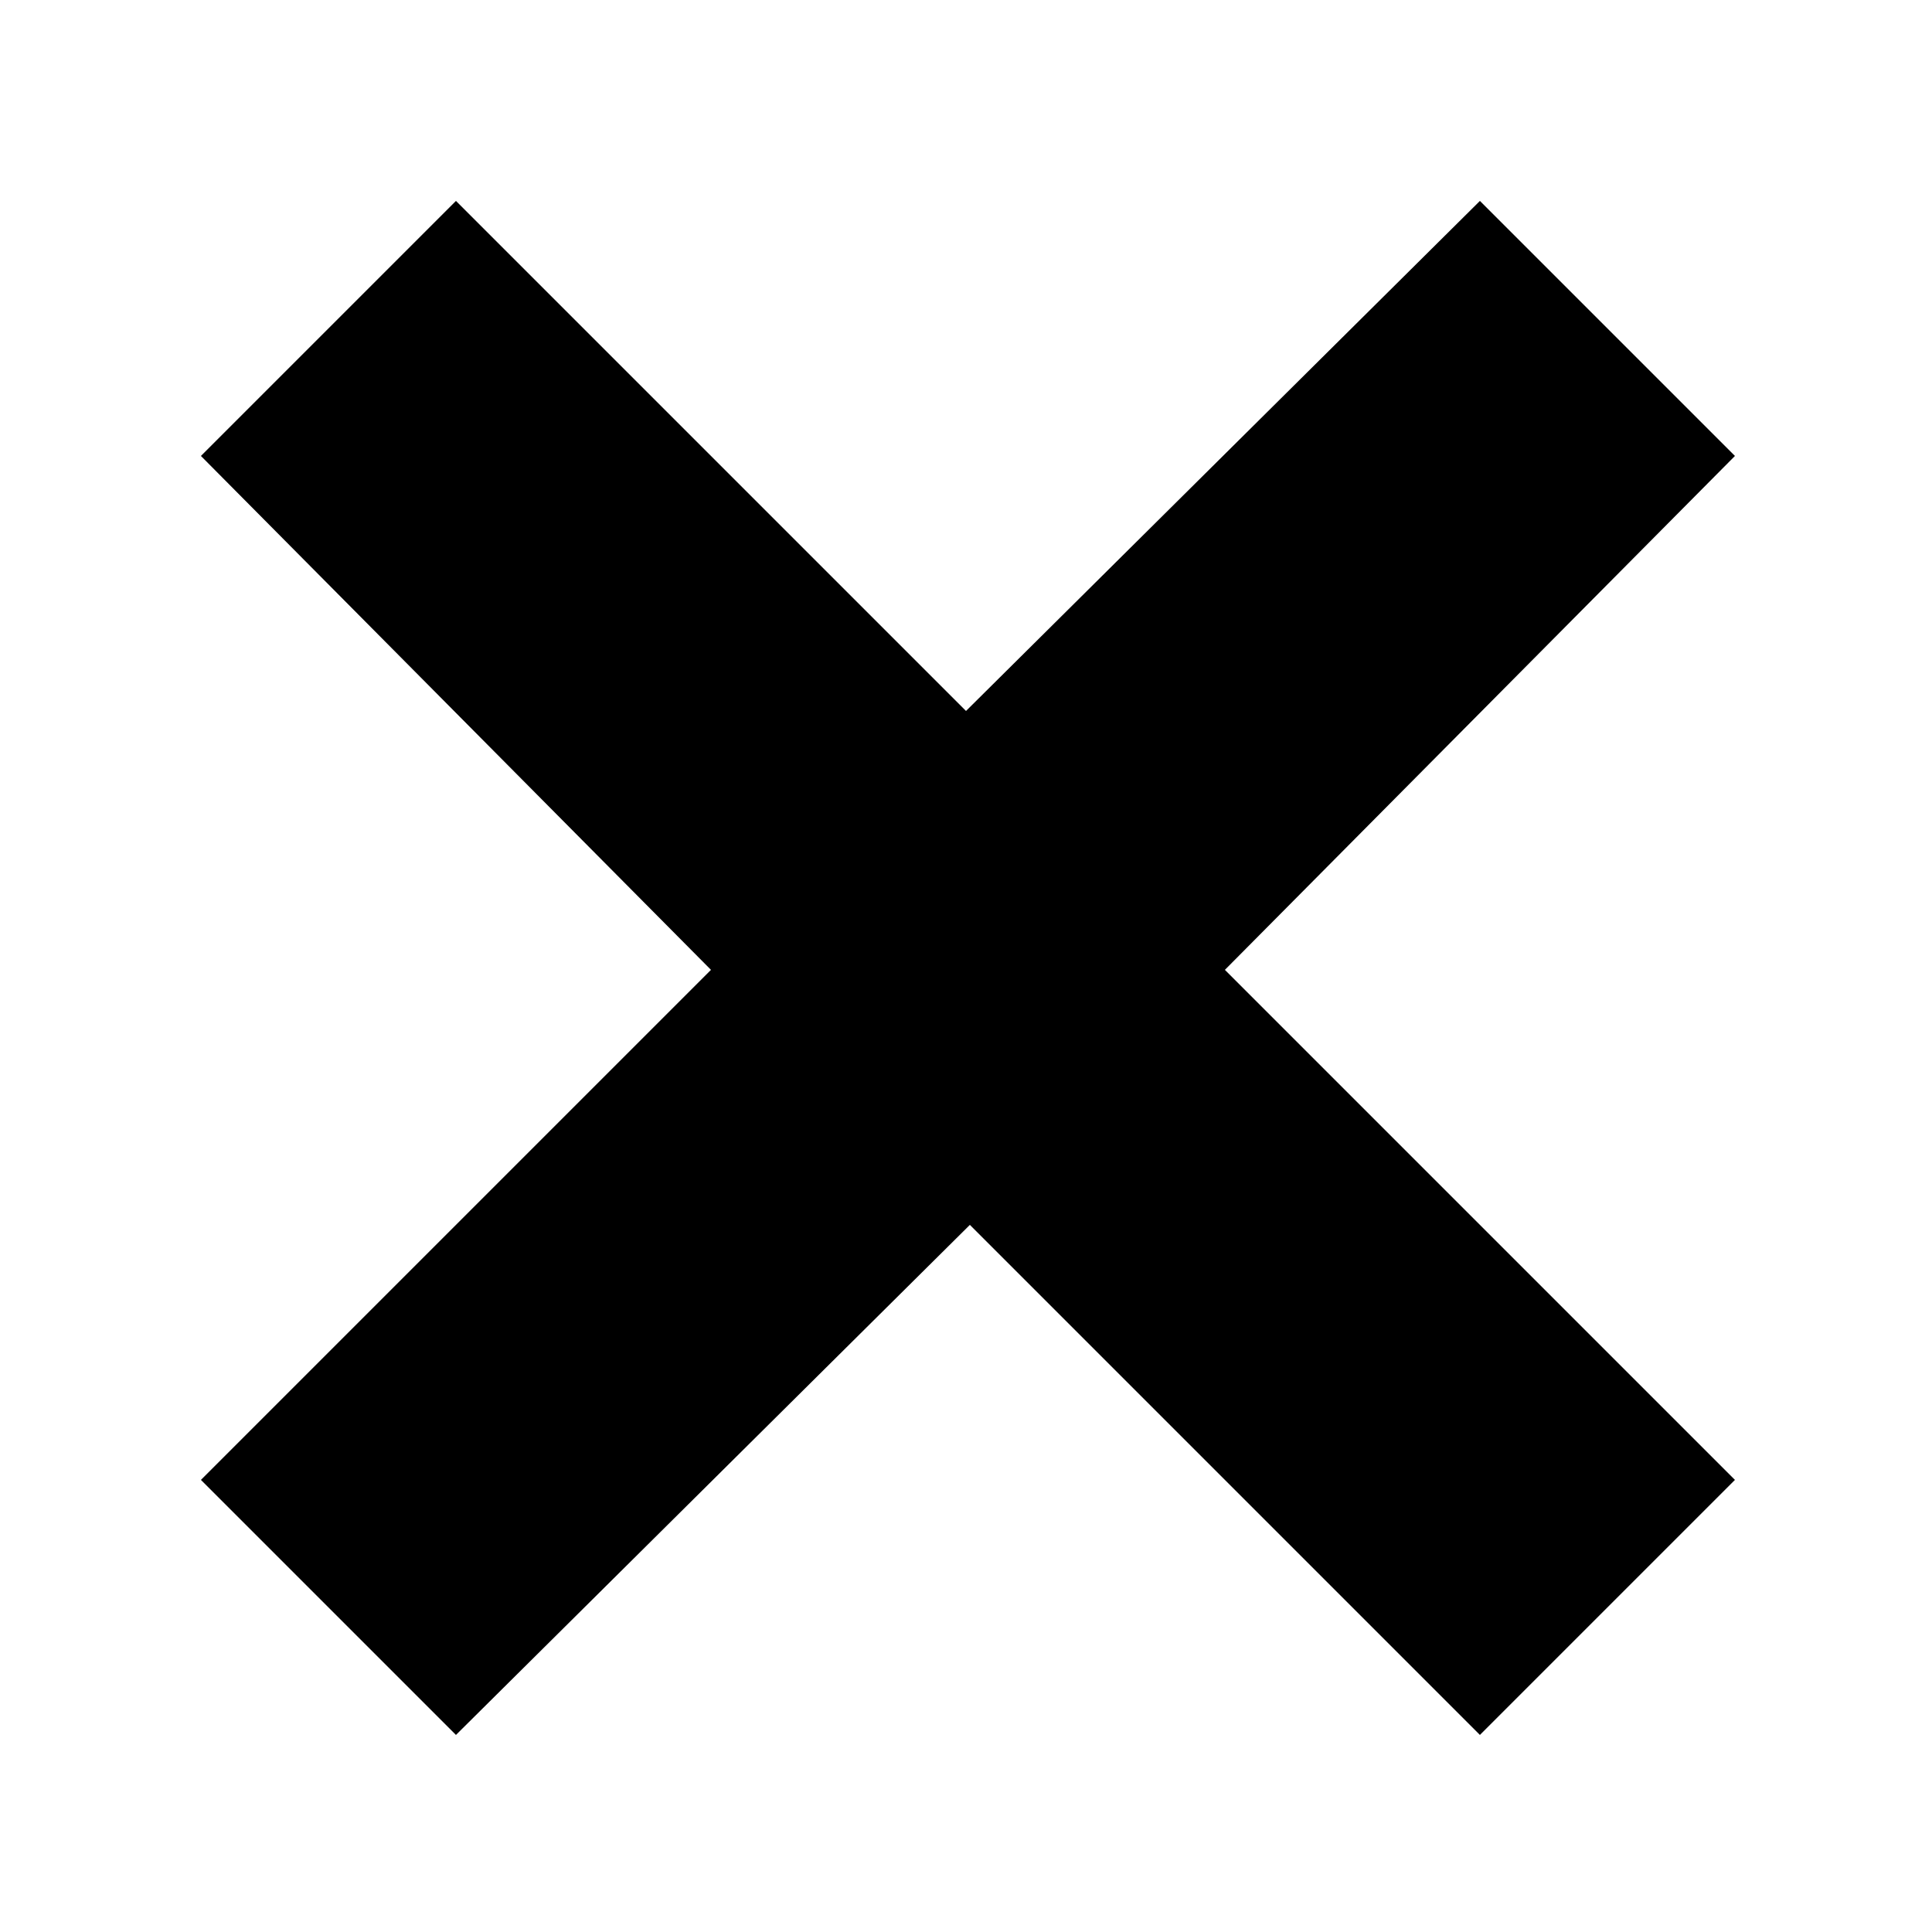
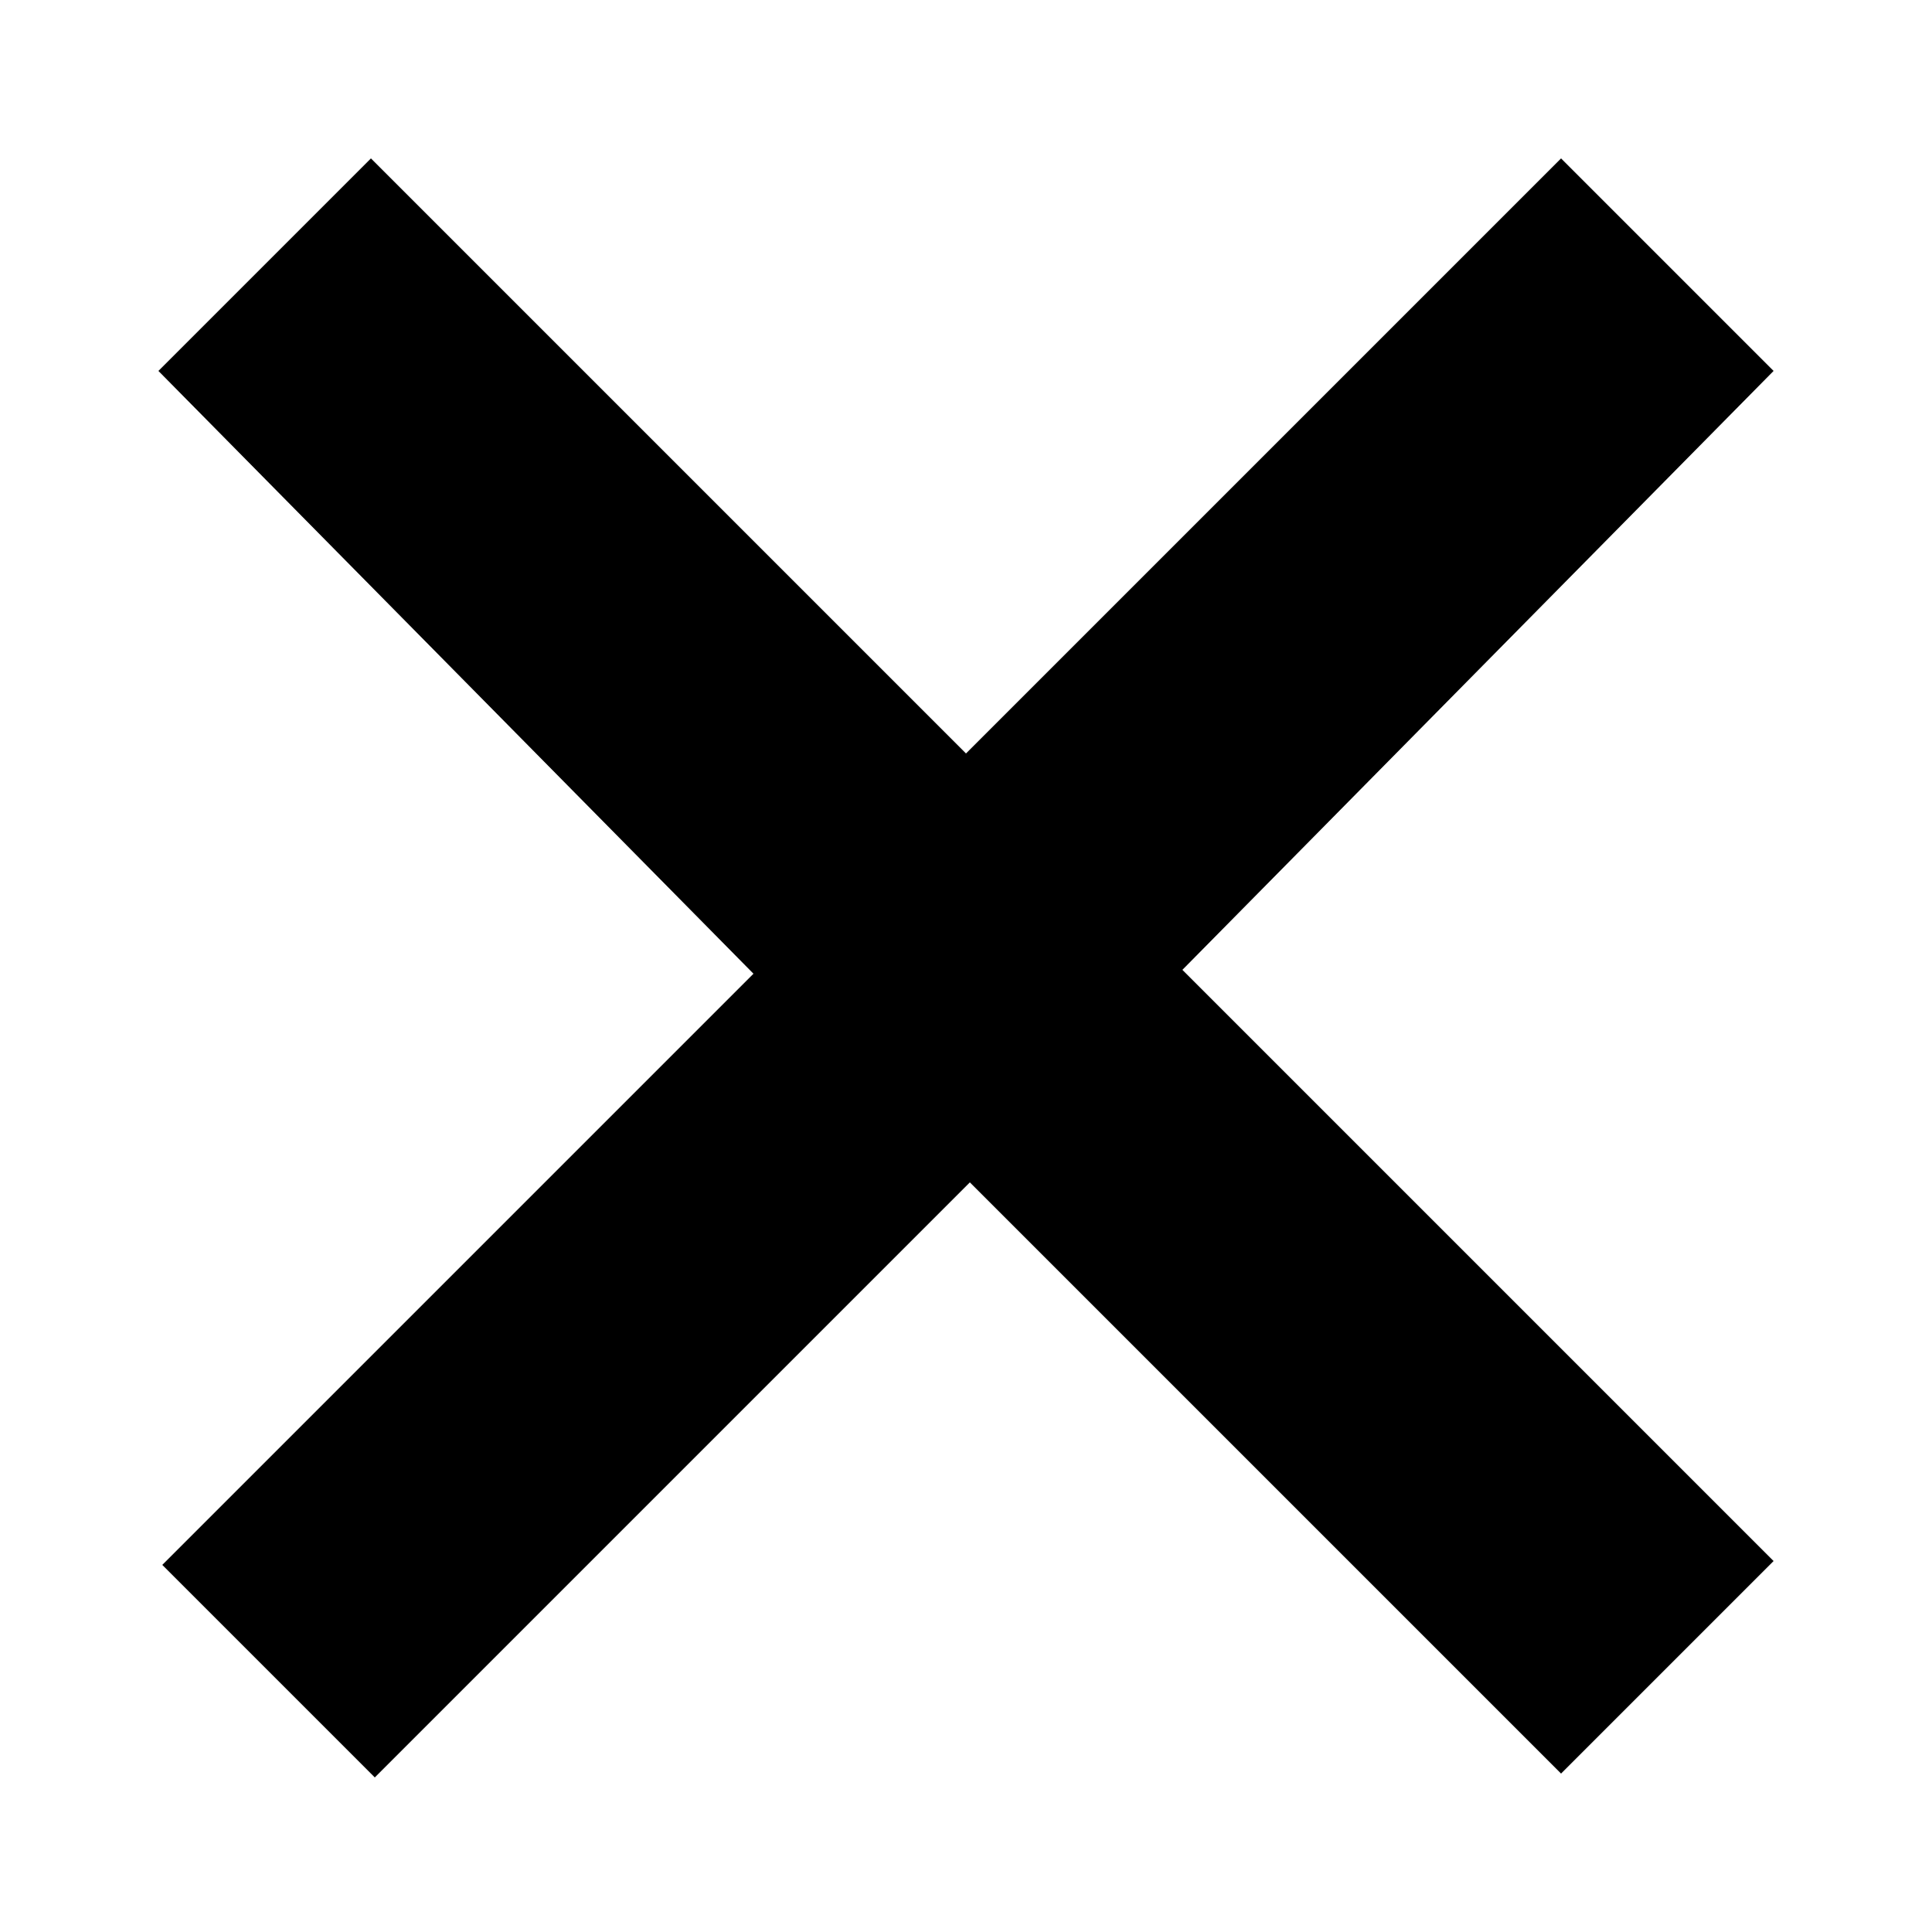
<svg xmlns="http://www.w3.org/2000/svg" version="1.1" id="close" x="0px" y="0px" viewBox="0 0 50 50" style="enable-background:new 0 0 50 50;" xml:space="preserve">
-   <path d="M5.2,11.8l6.6-6.6L25,18.4L38.3,5.2l6.6,6.6L31.7,25.1l13.2,13.2l-6.6,6.6L25.1,31.7L11.8,44.9l-6.6-6.6l13.2-13.2L5.2,11.8  z" />
+   <path d="M4.1,9.6l5.5-5.5L25,19.5L40.4,4.1l5.5,5.5L30.6,25.1l15.3,15.3l-5.5,5.5L25.1,30.6L9.7,46l-5.5-5.5l15.3-15.3L4.1,9.6z" />
</svg>
